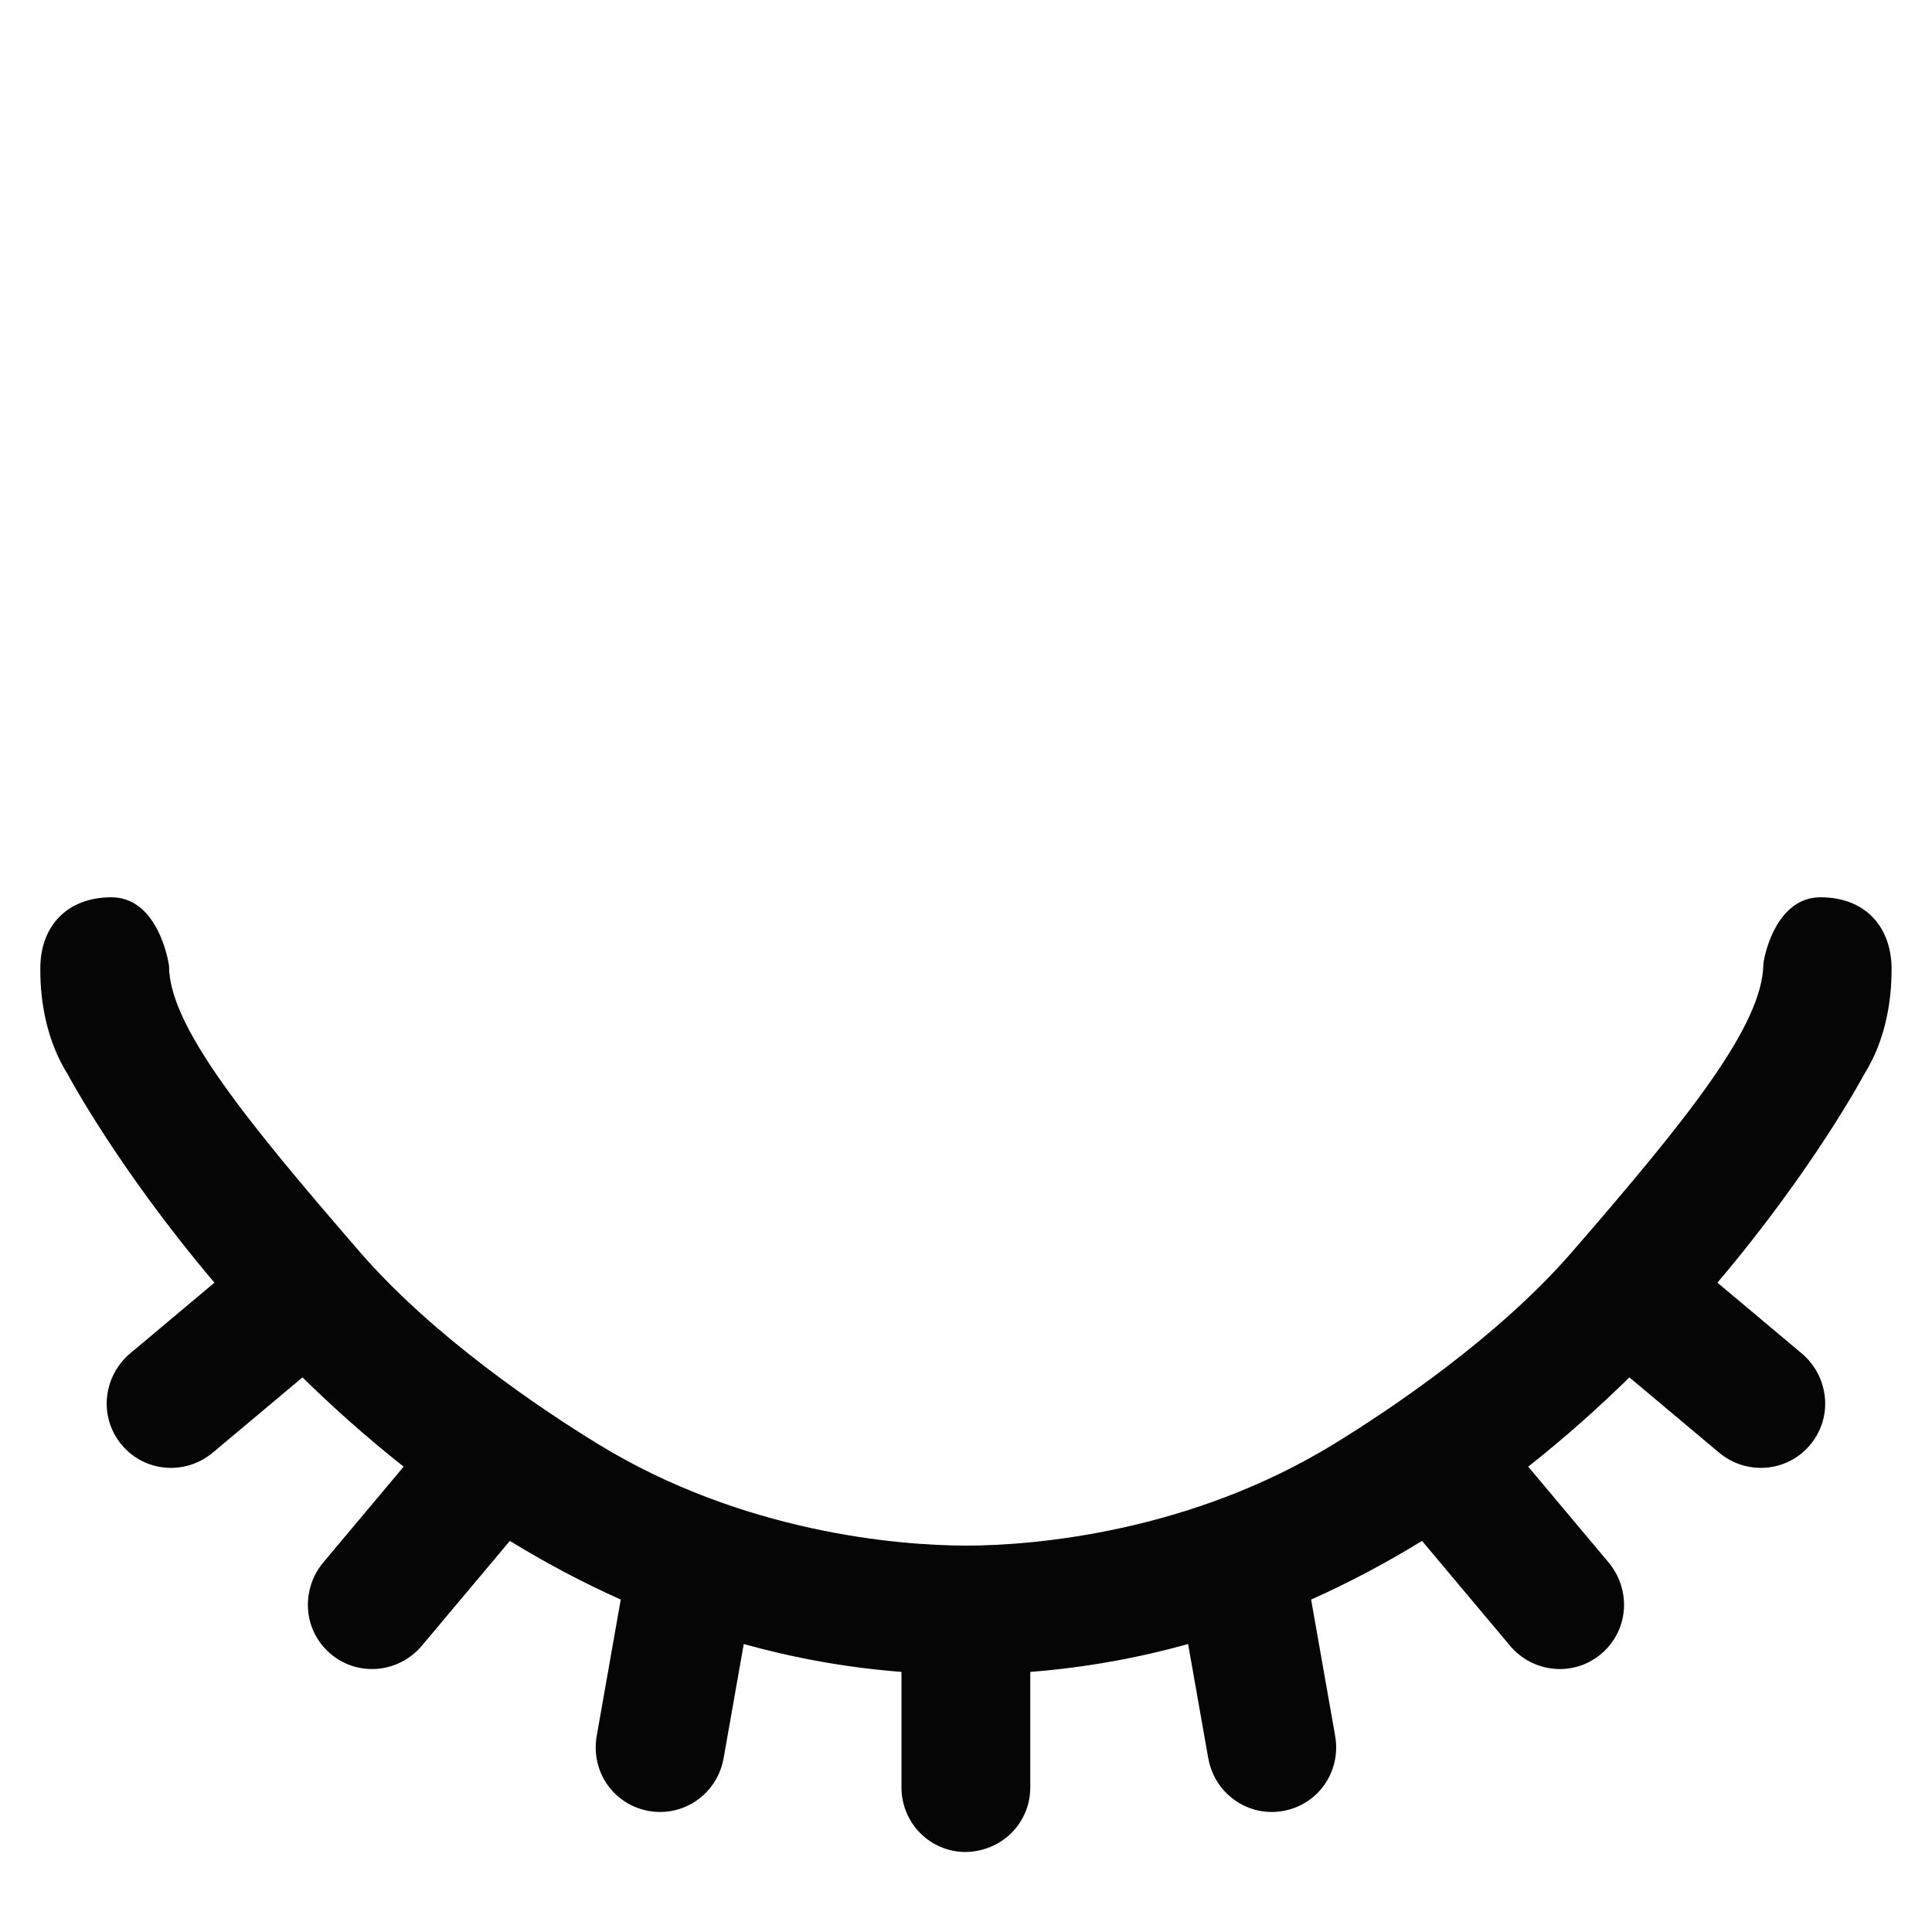
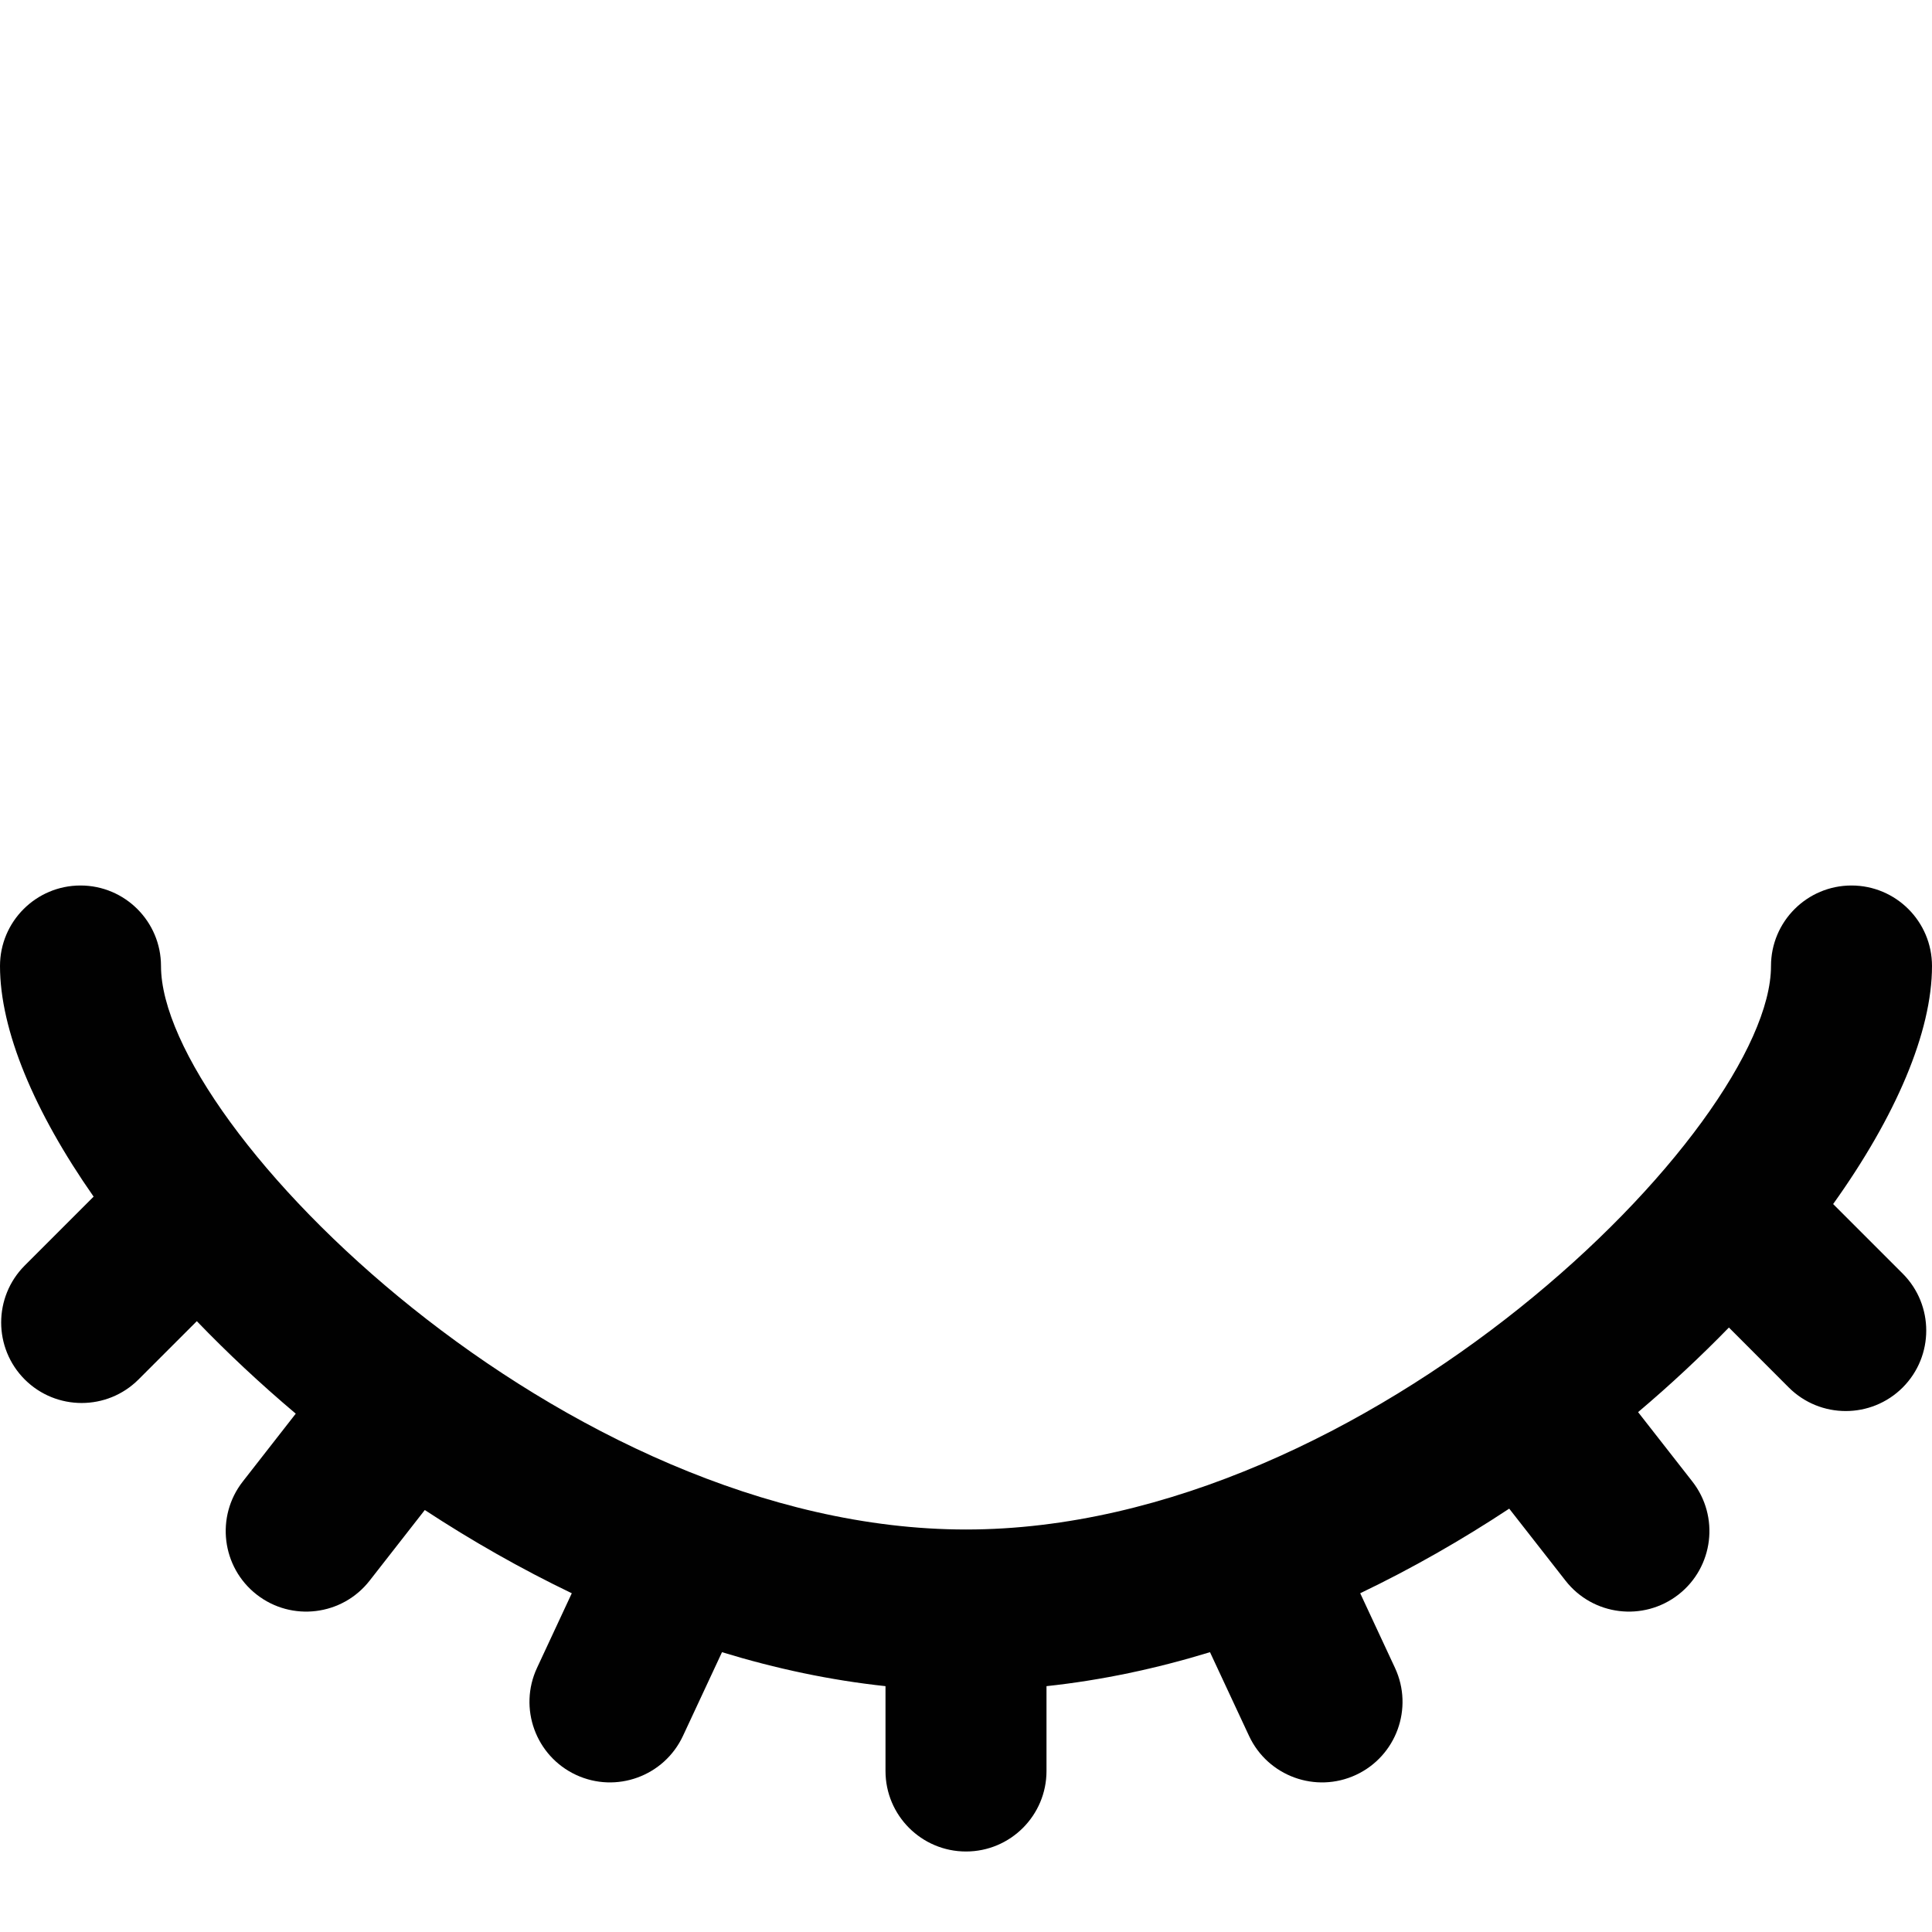
- <svg xmlns="http://www.w3.org/2000/svg" width="30px" height="30px" viewBox="0 0 30 30" version="1.1">
+ <svg xmlns="http://www.w3.org/2000/svg" width="24px" height="24px" viewBox="0 0 24 24" version="1.1">
  <defs />
-   <g id="Icons" stroke="none" stroke-width="1" fill="none" fill-rule="evenodd">
-     <g id="eye-closed" fill="#050505">
-       <path d="M29.372,15 C29.352,14.389 28.967,13.934 28.269,13.933 C27.613,13.933 27.408,14.755 27.382,14.963 C27.373,15.924 26.198,17.377 24.408,19.443 C23.26,20.767 21.585,21.888 20.712,22.423 C18.48,23.791 16.067,24 15.002,24 C13.931,24 11.518,23.791 9.286,22.423 C8.413,21.888 6.738,20.767 5.59,19.443 C3.801,17.377 2.625,15.924 2.625,15 C2.59,14.755 2.385,13.933 1.729,13.933 C1.031,13.934 0.647,14.389 0.627,14.98 C0.626,15.018 0.626,15.035 0.626,15.053 C0.624,15.577 0.734,16.1 0.962,16.526 C0.99,16.58 1.02,16.632 1.052,16.683 C1.052,16.683 1.83,18.148 3.33,19.917 L2.023,21.014 C1.841,21.167 1.727,21.366 1.681,21.577 C1.615,21.871 1.683,22.189 1.891,22.437 C2.248,22.863 2.88,22.913 3.307,22.554 L4.697,21.388 C5.175,21.857 5.699,22.325 6.268,22.774 L5.022,24.259 C4.91,24.393 4.838,24.544 4.805,24.7 C4.725,25.055 4.842,25.436 5.137,25.684 C5.563,26.041 6.194,25.98 6.552,25.553 L7.917,23.927 C8.46,24.26 9.035,24.568 9.639,24.838 L9.266,26.954 C9.168,27.511 9.532,28.025 10.076,28.121 C10.61,28.215 11.114,27.867 11.228,27.341 C11.232,27.325 11.235,27.309 11.238,27.292 L11.549,25.529 C11.937,25.636 12.335,25.728 12.743,25.801 C13.151,25.874 13.57,25.928 13.998,25.961 L13.998,26.853 L13.998,27.753 C13.998,28.305 14.433,28.746 14.975,28.758 C15.555,28.758 15.998,28.308 15.998,27.753 L15.998,26.853 L15.998,25.961 C16.432,25.928 16.856,25.872 17.27,25.798 C17.673,25.726 18.066,25.635 18.449,25.529 L18.76,27.292 C18.763,27.309 18.767,27.325 18.77,27.341 C18.884,27.867 19.388,28.215 19.922,28.121 C20.466,28.025 20.83,27.511 20.732,26.954 L20.359,24.838 C20.964,24.568 21.538,24.26 22.081,23.927 L23.446,25.553 C23.804,25.98 24.435,26.041 24.861,25.684 C25.156,25.436 25.274,25.055 25.194,24.7 C25.16,24.544 25.088,24.393 24.976,24.259 L23.73,22.774 C24.299,22.325 24.823,21.857 25.301,21.388 L26.691,22.554 C27.118,22.913 27.75,22.863 28.107,22.437 C28.315,22.189 28.384,21.871 28.317,21.577 C28.272,21.366 28.157,21.167 27.975,21.014 L26.668,19.917 C28.168,18.148 28.946,16.683 28.946,16.683 C28.978,16.632 29.008,16.58 29.036,16.526 C29.264,16.1 29.374,15.577 29.372,15.053 C29.372,15.035 29.372,15.018 29.372,15 Z" id="Combined-Shape" />
+   <g id="Symbols" stroke="none" stroke-width="1" fill="none" fill-rule="evenodd">
+     <g id="eye-closed" fill="#010101">
+       <path d="M24,12 C24,12.822 23.549,13.87 22.772,14.957 L23.636,15.821 C24.026,16.212 24.026,16.845 23.636,17.236 C23.245,17.626 22.612,17.626 22.221,17.236 L21.477,16.491 C21.129,16.849 20.752,17.201 20.349,17.542 L21.023,18.404 C21.363,18.839 21.286,19.468 20.851,19.808 C20.415,20.148 19.787,20.071 19.447,19.635 L18.748,18.741 C18.16,19.129 17.54,19.484 16.897,19.792 L17.329,20.719 C17.562,21.219 17.346,21.814 16.845,22.048 C16.345,22.281 15.75,22.065 15.516,21.564 L15.031,20.524 C14.364,20.728 13.684,20.873 13,20.946 L13,22 C13,22.552 12.552,23 12,23 C11.448,23 11,22.552 11,22 L11,20.946 C10.316,20.873 9.636,20.728 8.969,20.524 L8.484,21.564 C8.25,22.065 7.655,22.281 7.155,22.048 C6.654,21.814 6.438,21.219 6.671,20.719 L7.103,19.792 C6.47,19.488 5.858,19.139 5.277,18.758 L4.592,19.635 C4.252,20.071 3.623,20.148 3.188,19.808 C2.753,19.468 2.676,18.839 3.016,18.404 L3.674,17.561 C3.233,17.189 2.821,16.803 2.445,16.412 L1.721,17.136 C1.331,17.526 0.698,17.526 0.307,17.136 C-0.083,16.745 -0.083,16.112 0.307,15.721 L1.163,14.865 C0.426,13.811 6.52280441e-17,12.799 0,12 C0,11.448 0.448,11 1,11 C1.552,11 2,11.448 2,12 C2,14 7,19 12,19 C17,19 22,14 22,12 C22,11.448 22.448,11 23,11 C23.552,11 24,11.448 24,12 Z" id="Combined-Shape" />
    </g>
  </g>
</svg>
